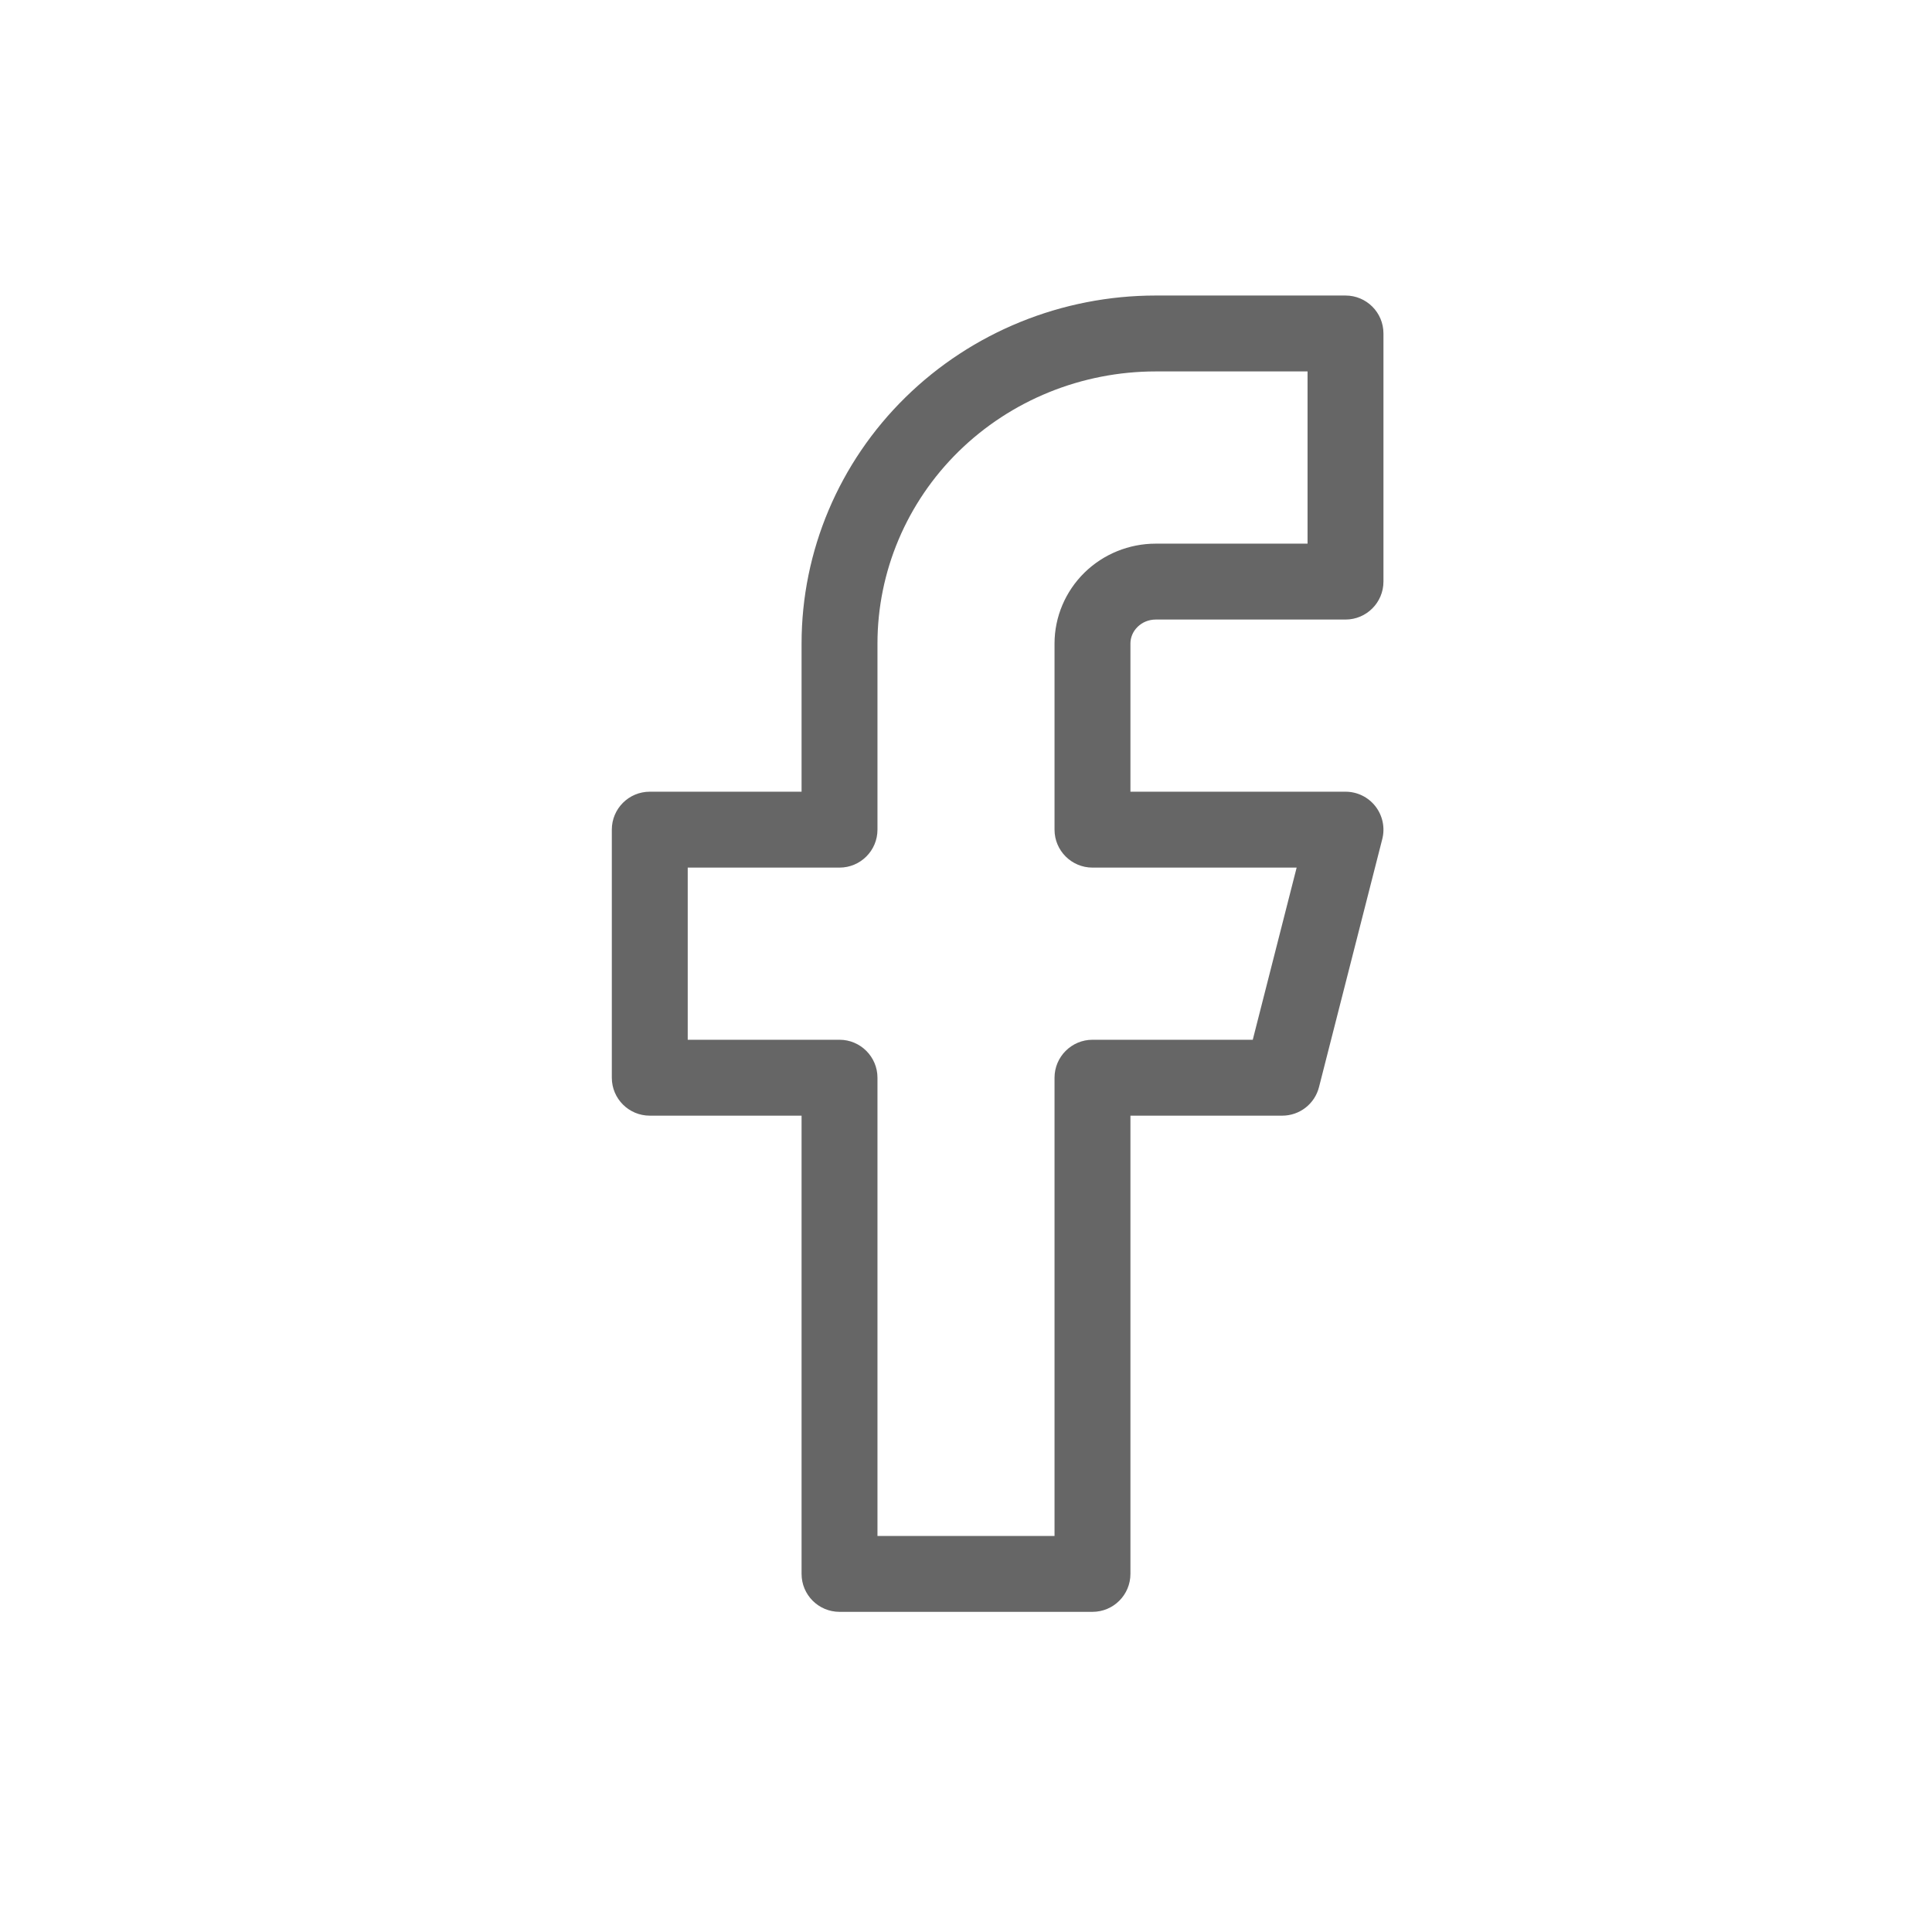
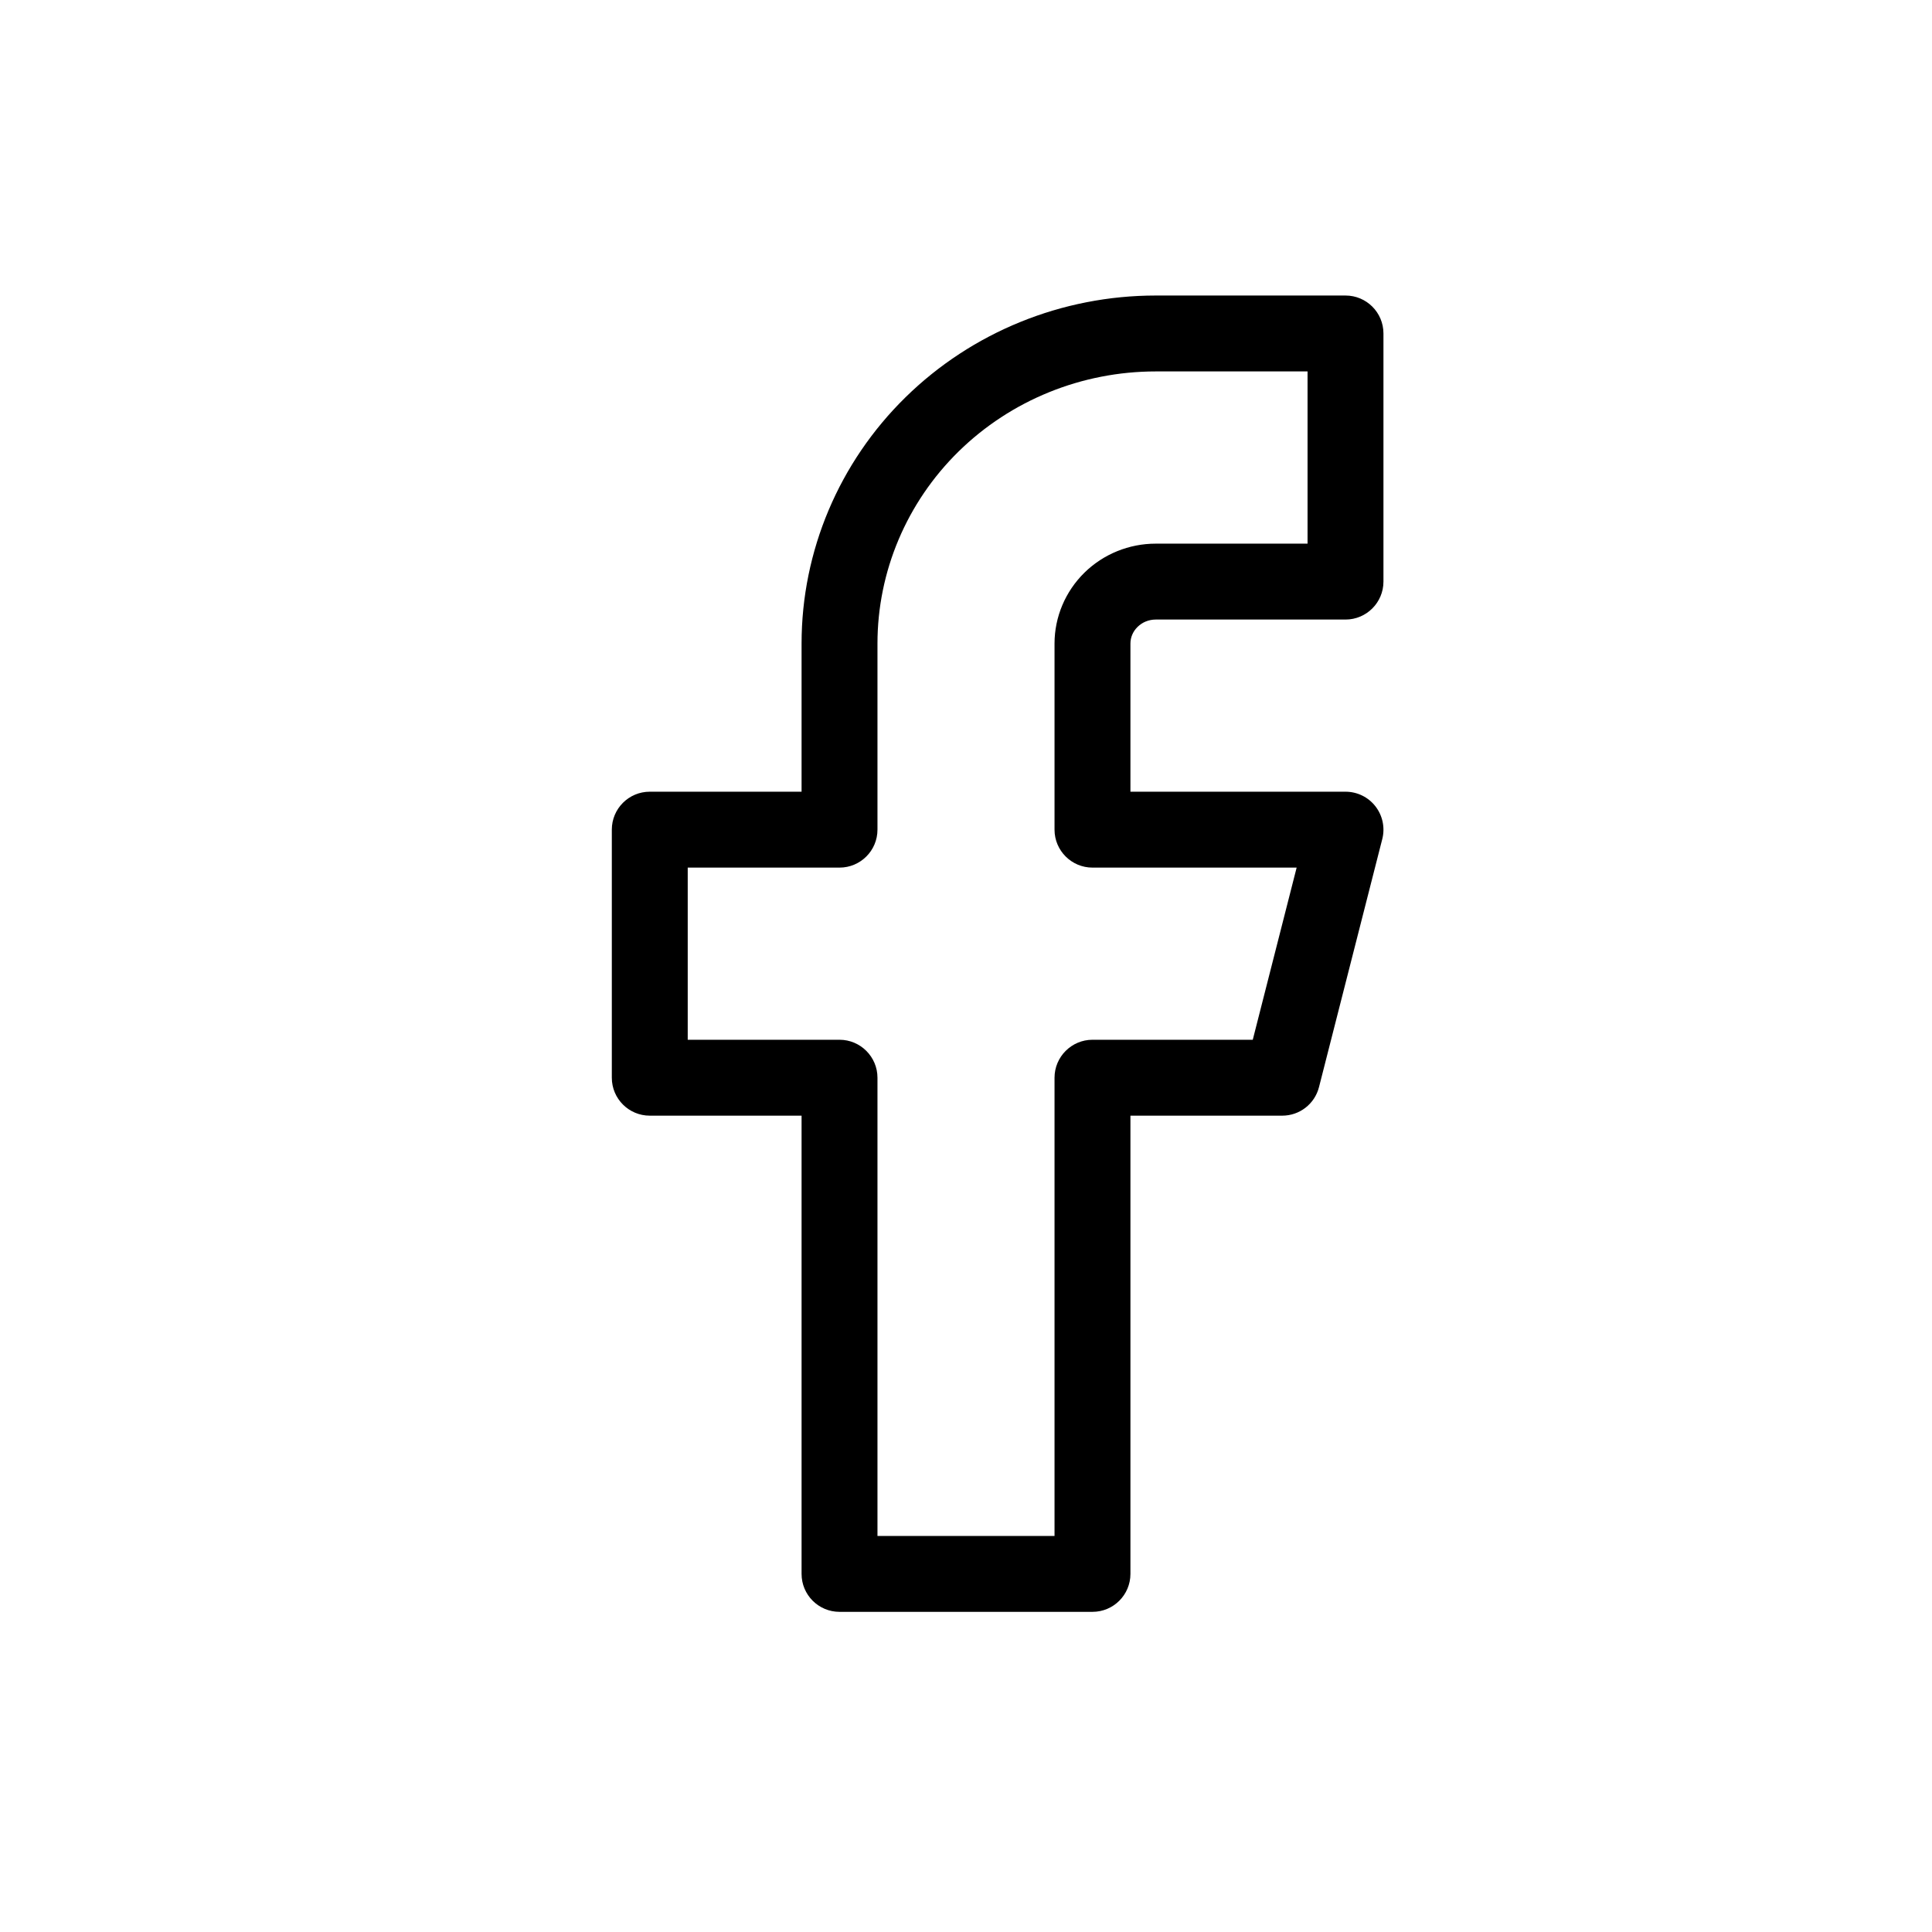
- <svg xmlns="http://www.w3.org/2000/svg" width="28" height="28" viewBox="0 0 28 28" fill="none">
-   <path fill-rule="evenodd" clip-rule="evenodd" d="M13.124 5.757C14.088 4.812 15.392 4.283 16.75 4.283H19.5C19.804 4.283 20.05 4.529 20.05 4.833V8.429C20.05 8.732 19.804 8.979 19.5 8.979H16.75C16.649 8.979 16.555 9.018 16.487 9.085C16.419 9.151 16.383 9.238 16.383 9.327V11.474H19.5C19.67 11.474 19.83 11.552 19.934 11.686C20.038 11.82 20.075 11.995 20.033 12.16L19.116 15.755C19.054 15.999 18.835 16.169 18.583 16.169H16.383V22.81C16.383 23.114 16.137 23.36 15.833 23.36H12.167C11.863 23.36 11.617 23.114 11.617 22.81V16.169H9.417C9.113 16.169 8.867 15.923 8.867 15.619V12.024C8.867 11.72 9.113 11.474 9.417 11.474H11.617V9.327C11.617 7.986 12.16 6.702 13.124 5.757ZM16.75 5.383C15.677 5.383 14.65 5.801 13.894 6.542C13.139 7.283 12.717 8.285 12.717 9.327V12.024C12.717 12.328 12.47 12.574 12.167 12.574H9.967V15.069H12.167C12.47 15.069 12.717 15.316 12.717 15.619V22.26H15.283V15.619C15.283 15.316 15.53 15.069 15.833 15.069H18.156L18.792 12.574H15.833C15.53 12.574 15.283 12.328 15.283 12.024V9.327C15.283 8.94 15.441 8.57 15.717 8.299C15.993 8.029 16.364 7.879 16.75 7.879H18.95V5.383H16.75Z" fill="#666666" />
+ <svg xmlns="http://www.w3.org/2000/svg" width="28" height="28" viewBox="0 0 28 28">
+   <path fill-rule="evenodd" clip-rule="evenodd" d="M13.124 5.757C14.088 4.812 15.392 4.283 16.75 4.283H19.5C19.804 4.283 20.05 4.529 20.05 4.833V8.429C20.05 8.732 19.804 8.979 19.5 8.979H16.75C16.649 8.979 16.555 9.018 16.487 9.085C16.419 9.151 16.383 9.238 16.383 9.327V11.474H19.5C19.67 11.474 19.83 11.552 19.934 11.686C20.038 11.82 20.075 11.995 20.033 12.16L19.116 15.755C19.054 15.999 18.835 16.169 18.583 16.169H16.383V22.81C16.383 23.114 16.137 23.36 15.833 23.36H12.167C11.863 23.36 11.617 23.114 11.617 22.81V16.169H9.417C9.113 16.169 8.867 15.923 8.867 15.619V12.024C8.867 11.72 9.113 11.474 9.417 11.474H11.617V9.327C11.617 7.986 12.16 6.702 13.124 5.757ZM16.75 5.383C15.677 5.383 14.65 5.801 13.894 6.542C13.139 7.283 12.717 8.285 12.717 9.327V12.024C12.717 12.328 12.47 12.574 12.167 12.574H9.967V15.069H12.167C12.47 15.069 12.717 15.316 12.717 15.619V22.26H15.283V15.619C15.283 15.316 15.53 15.069 15.833 15.069H18.156L18.792 12.574H15.833C15.53 12.574 15.283 12.328 15.283 12.024V9.327C15.283 8.94 15.441 8.57 15.717 8.299C15.993 8.029 16.364 7.879 16.75 7.879H18.95V5.383H16.75Z" />
</svg>
